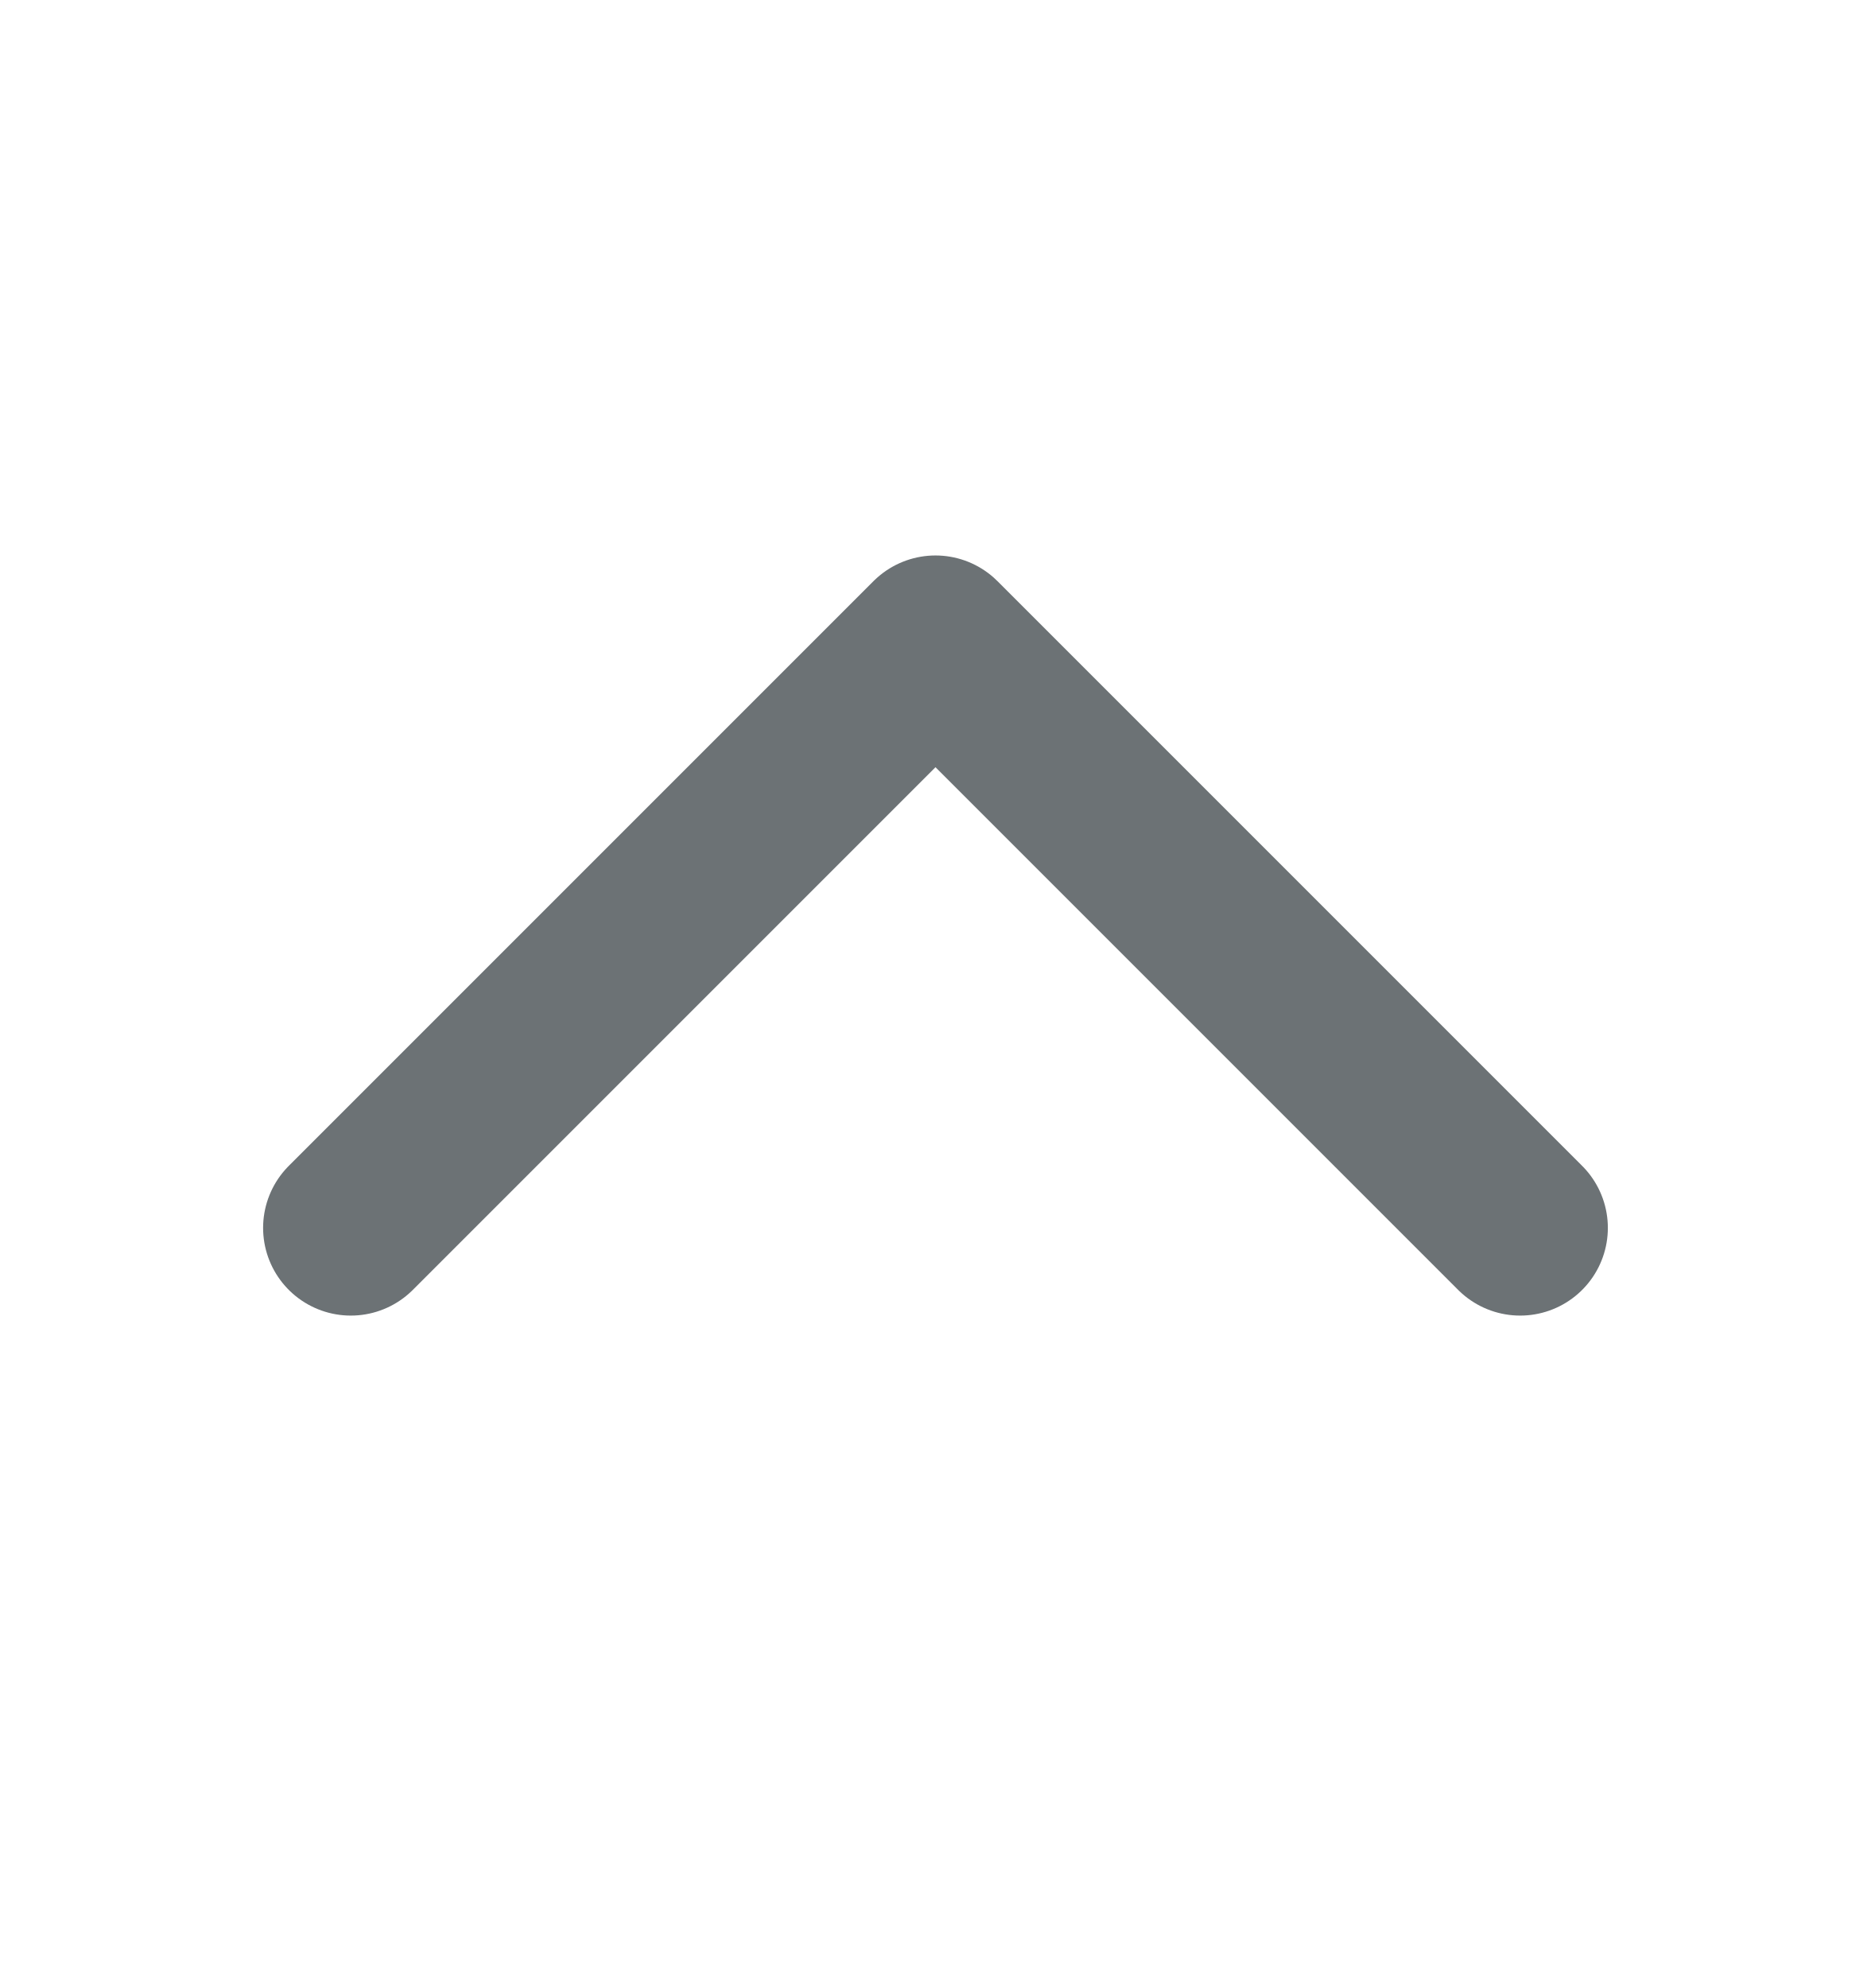
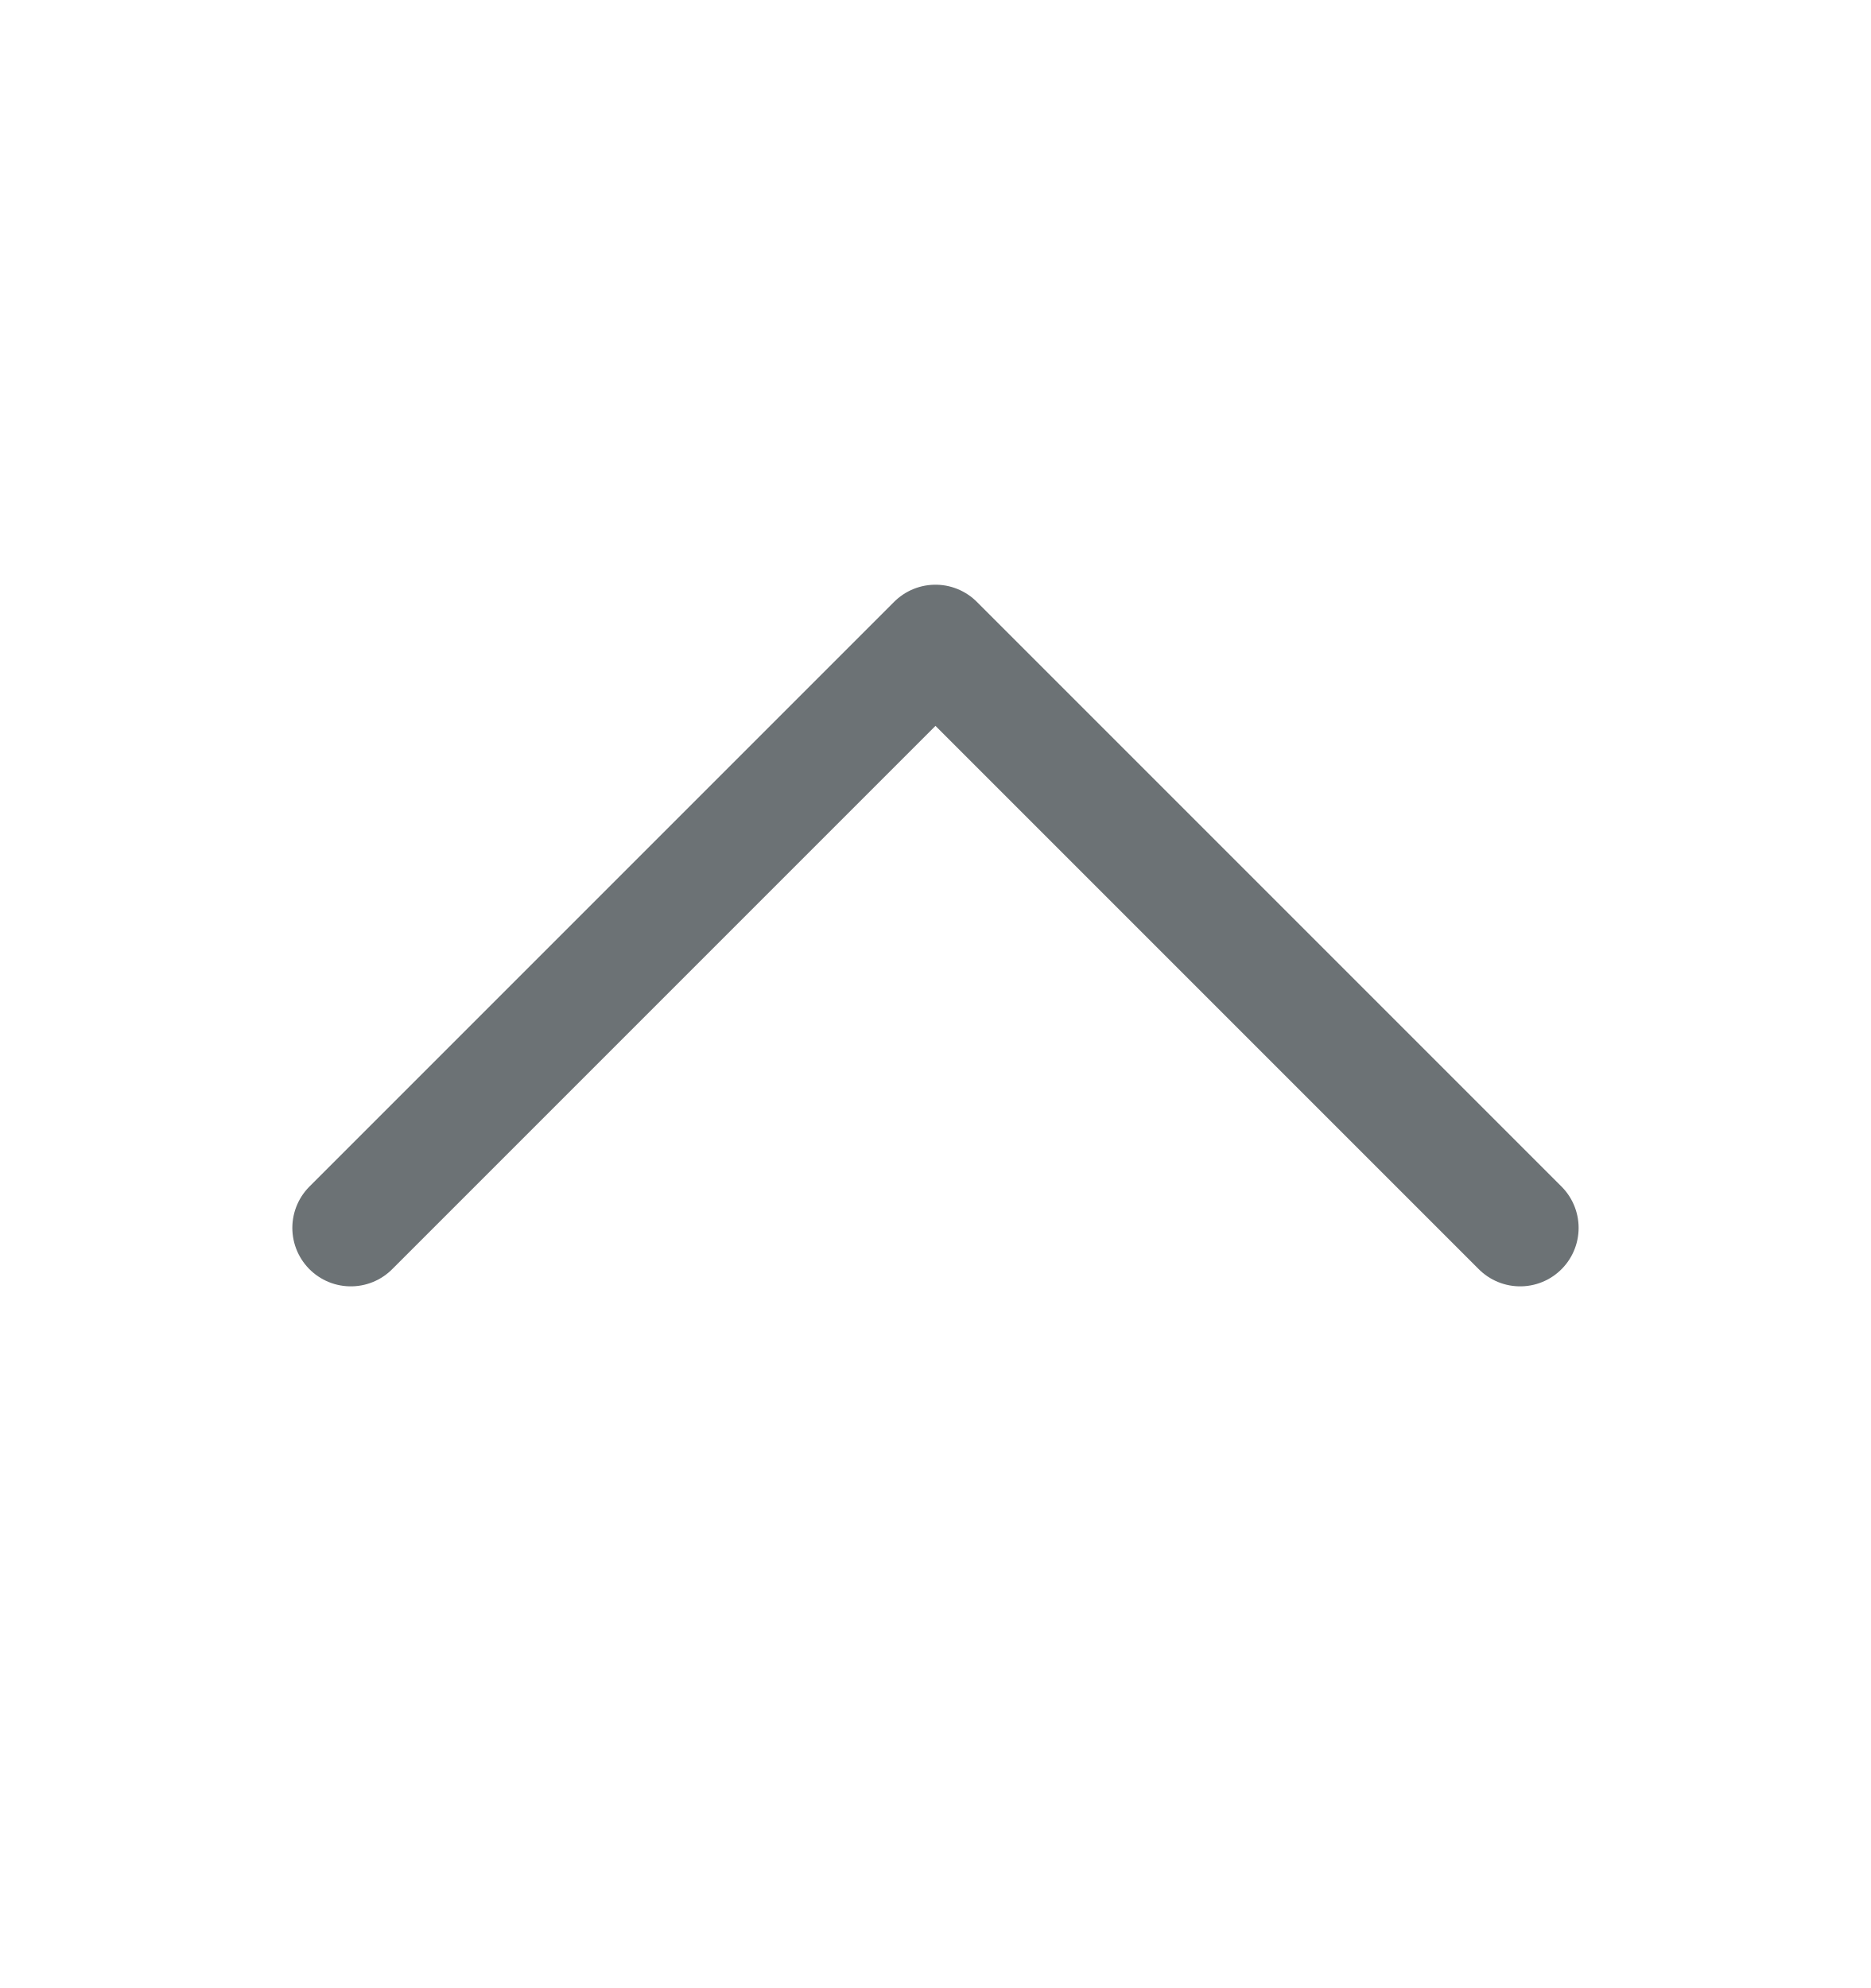
<svg xmlns="http://www.w3.org/2000/svg" width="16" height="17" viewBox="0 0 16 17" fill="none">
-   <path d="M3 10.5L8 5.5L13 10.5" stroke="#6C7275" stroke-width="1.5" stroke-linecap="round" stroke-linejoin="round" />
+   <path d="M3 10.5L8 5.5L13 10.5" stroke="#6C7275" strokeWidth="1.5" stroke-linecap="round" stroke-linejoin="round" />
</svg>
